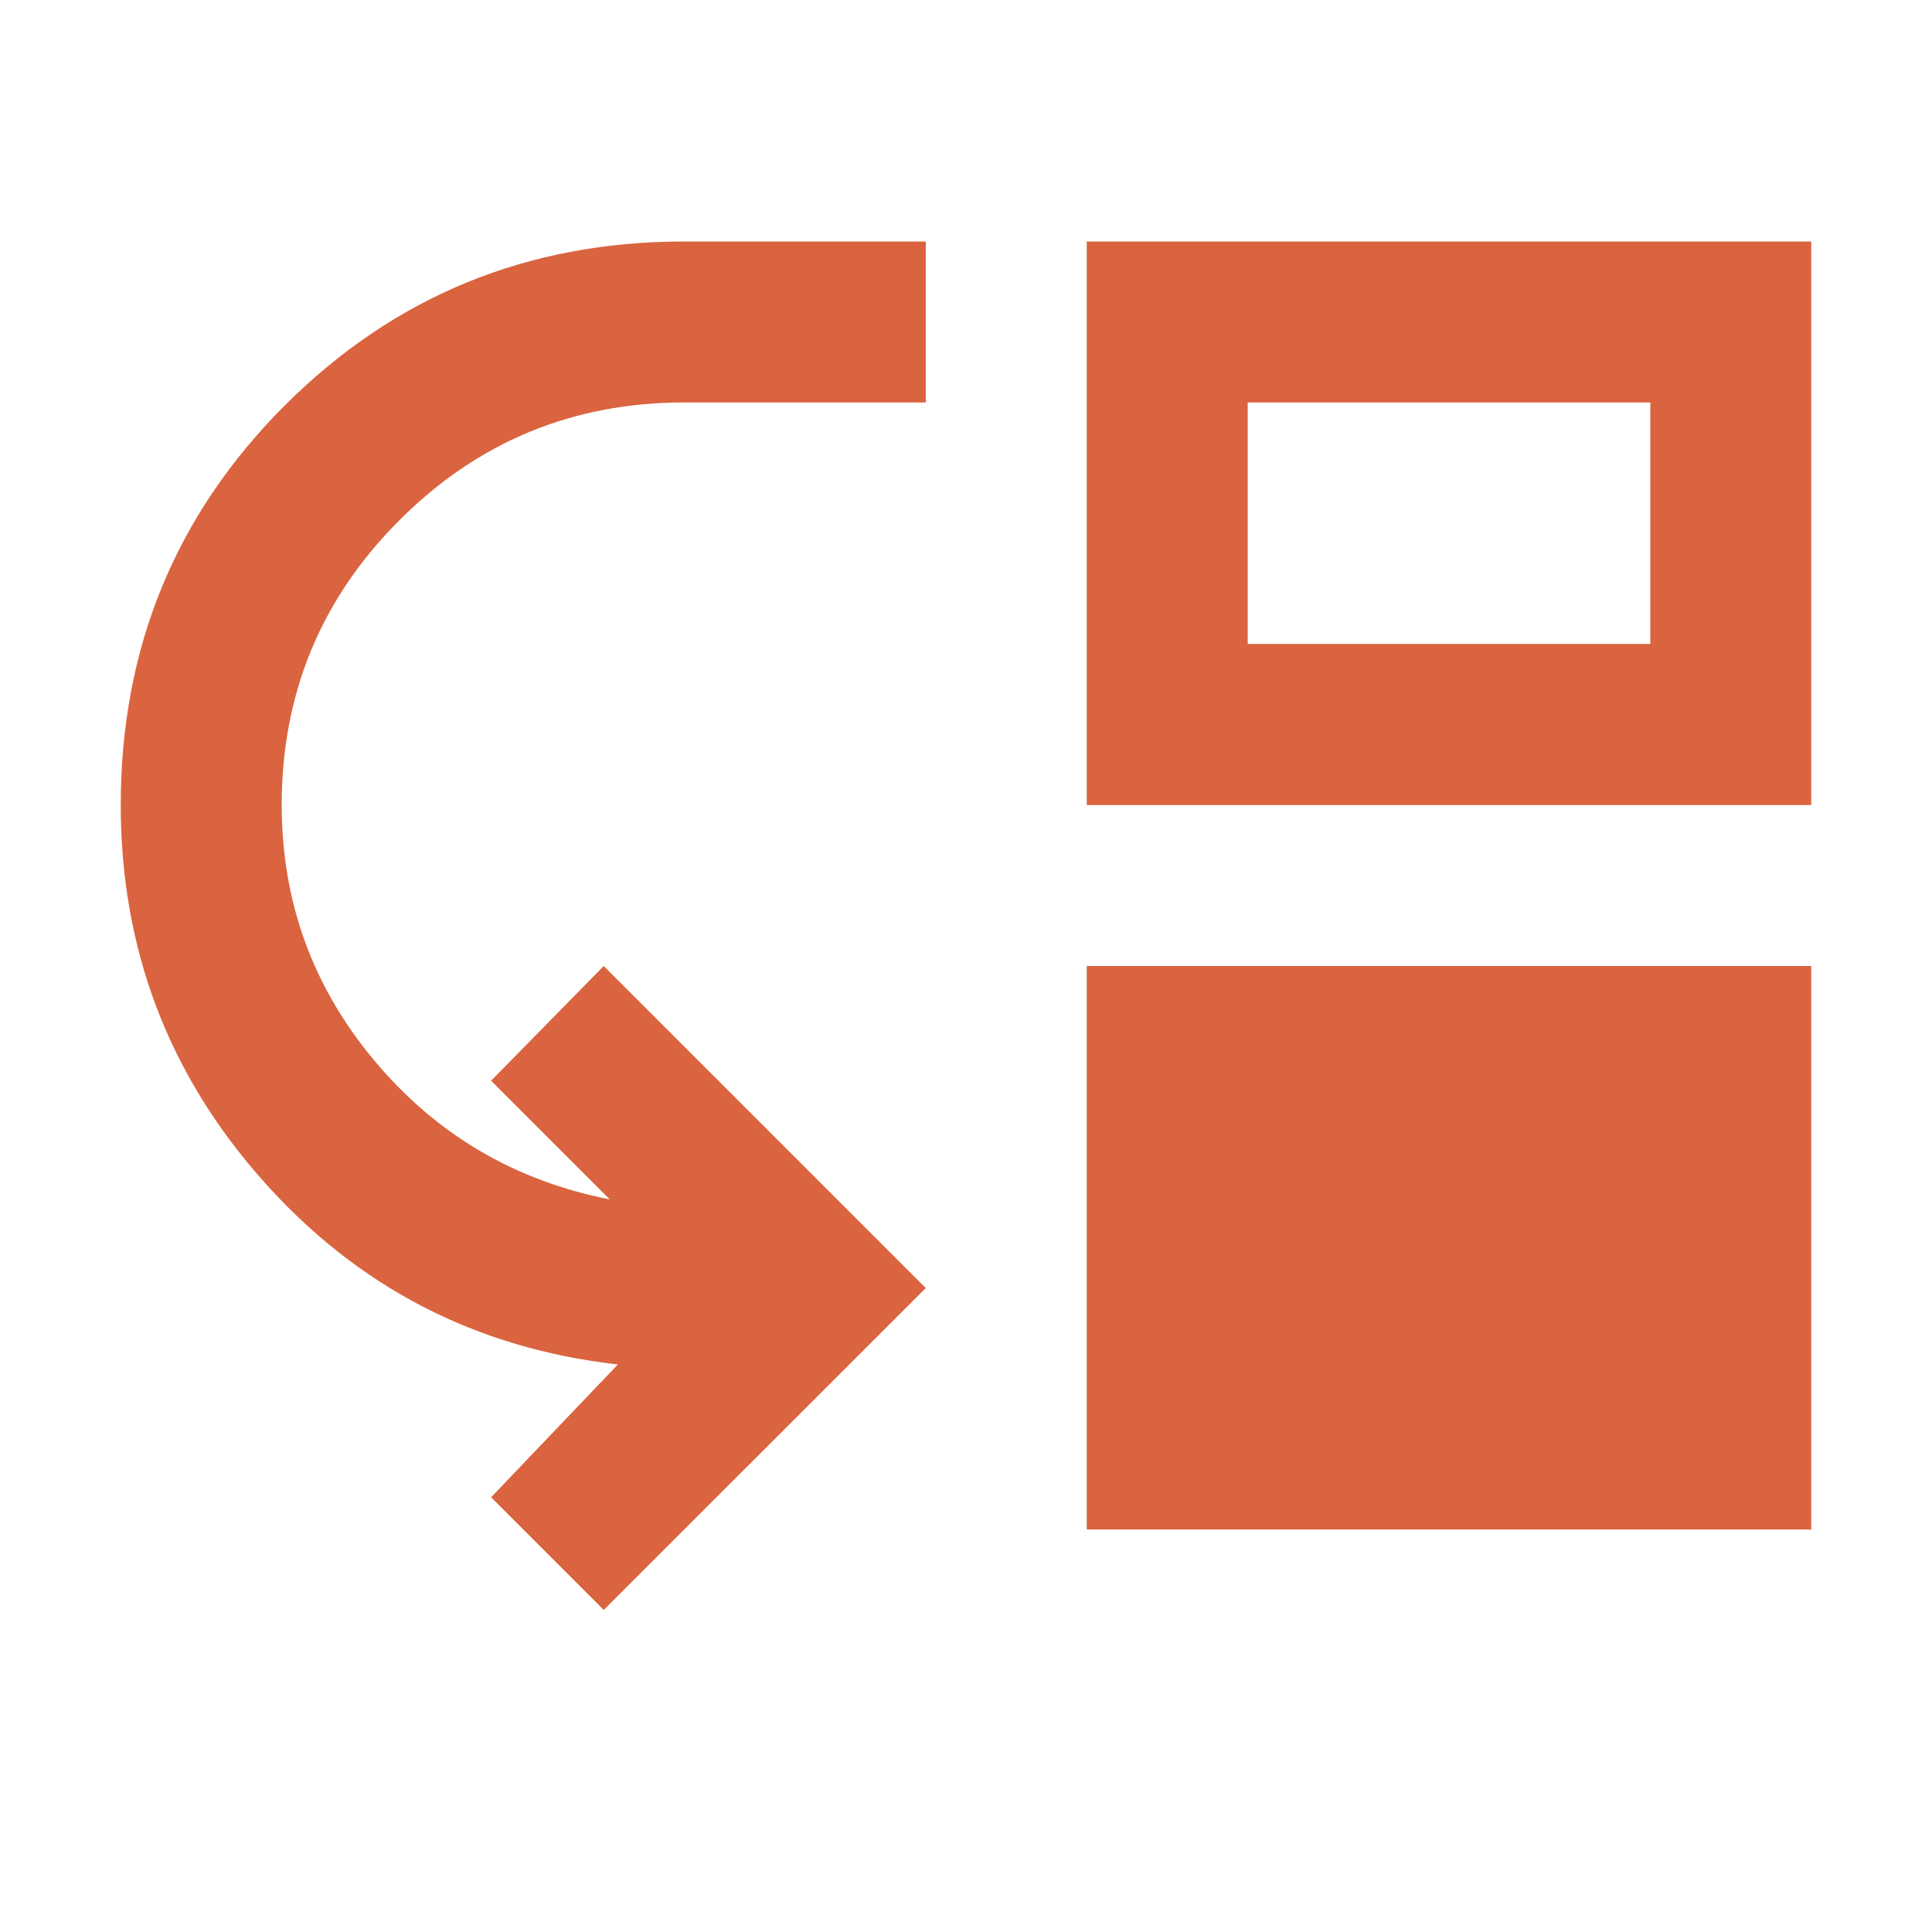
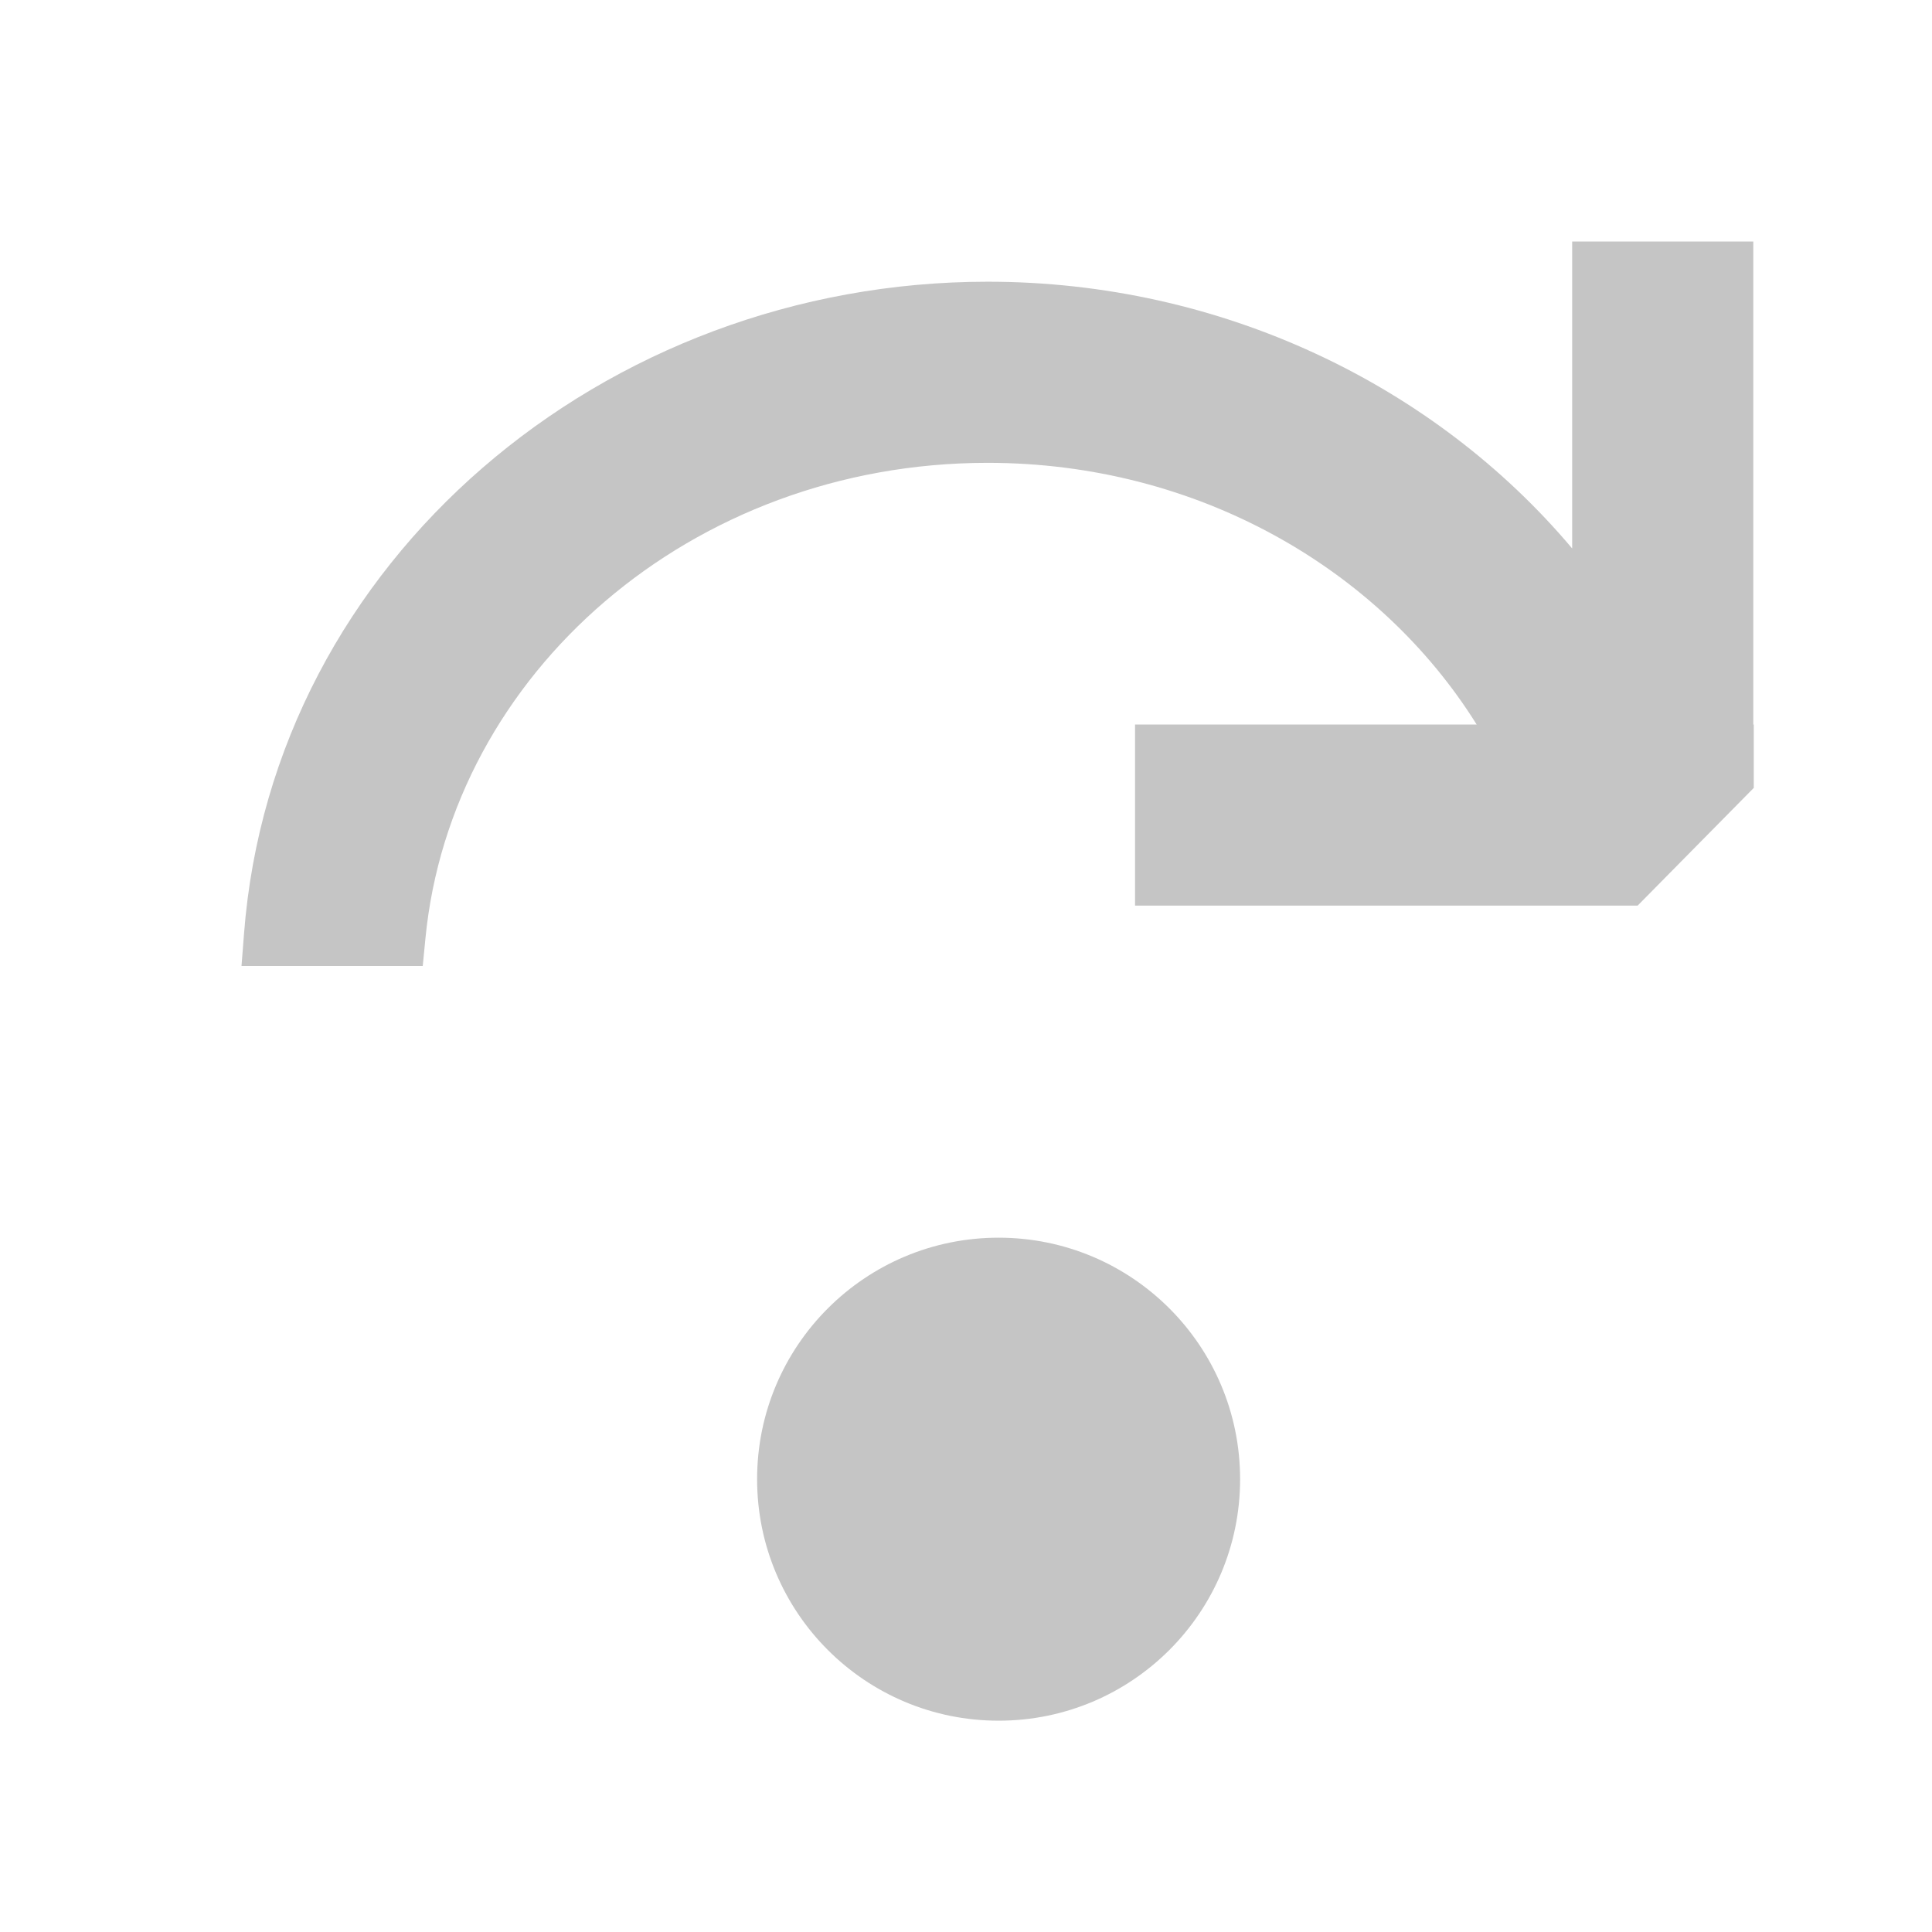
<svg xmlns="http://www.w3.org/2000/svg" width="16" height="16" viewBox="0 0 16 16" fill="none">
-   <path d="M5 13.333L4.067 12.4L5.117 11.3C3.939 11.167 2.958 10.658 2.175 9.775C1.392 8.892 1 7.856 1 6.667C1 5.367 1.453 4.264 2.358 3.358C3.264 2.453 4.367 2 5.667 2H7.667V3.333H5.667C4.744 3.333 3.958 3.658 3.308 4.308C2.658 4.958 2.333 5.744 2.333 6.667C2.333 7.467 2.589 8.172 3.1 8.783C3.611 9.394 4.261 9.778 5.05 9.933L4.067 8.95L5 8L7.667 10.667L5 13.333ZM9 12.667V8H15V12.667H9ZM9 6.667V2H15V6.667H9ZM10.333 5.333H13.667V3.333H10.333V5.333Z" fill="#DA643F" />
+   <path fill-rule="evenodd" clip-rule="evenodd" d="M14.52 6V2H13.02V4.542C11.875 3.183 10.109 2.333 8.179 2.333C5.003 2.333 2.259 4.64 2.021 7.731L2 8H3.501L3.523 7.774C3.735 5.579 5.725 3.833 8.179 3.833C9.915 3.833 11.423 4.709 12.229 6H9.4V7.5H13.562L14.524 6.525V6H14.52ZM8.27 14.25C9.375 14.25 10.27 13.355 10.27 12.25C10.27 11.145 9.375 10.25 8.27 10.25C7.165 10.25 6.27 11.145 6.27 12.25C6.27 13.355 7.165 14.25 8.27 14.25Z" fill="#C5C5C5" />
</svg>
